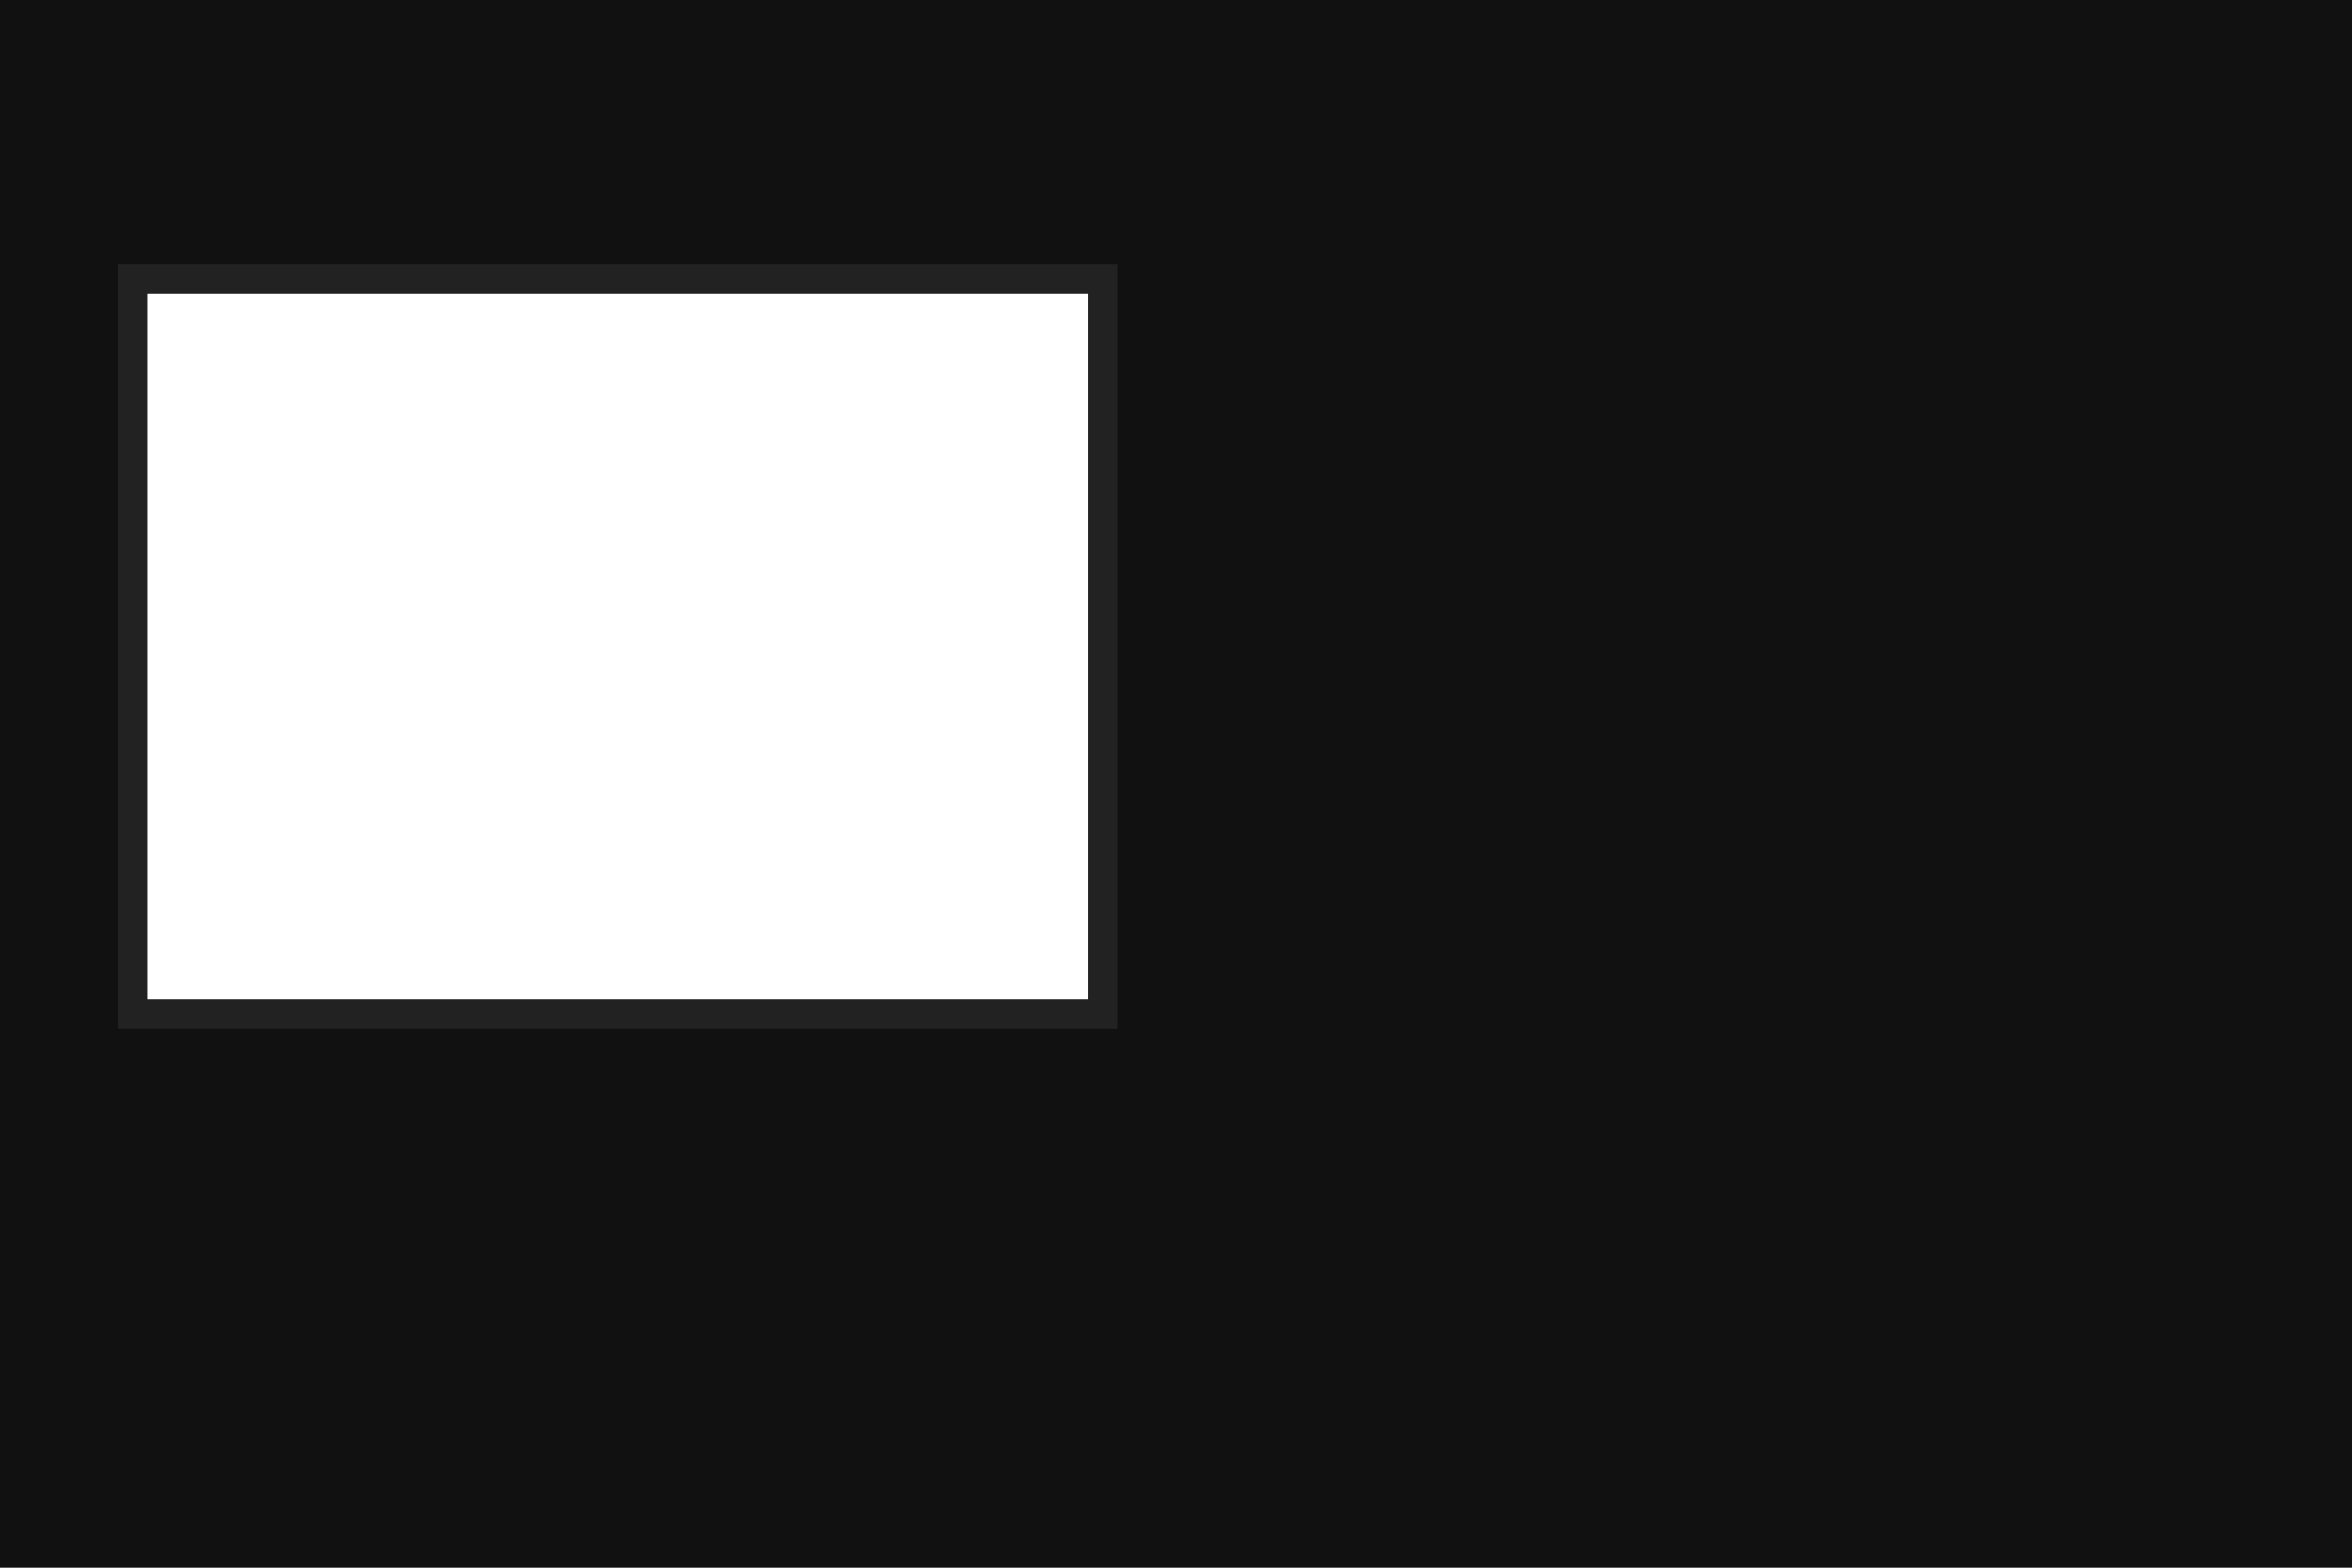
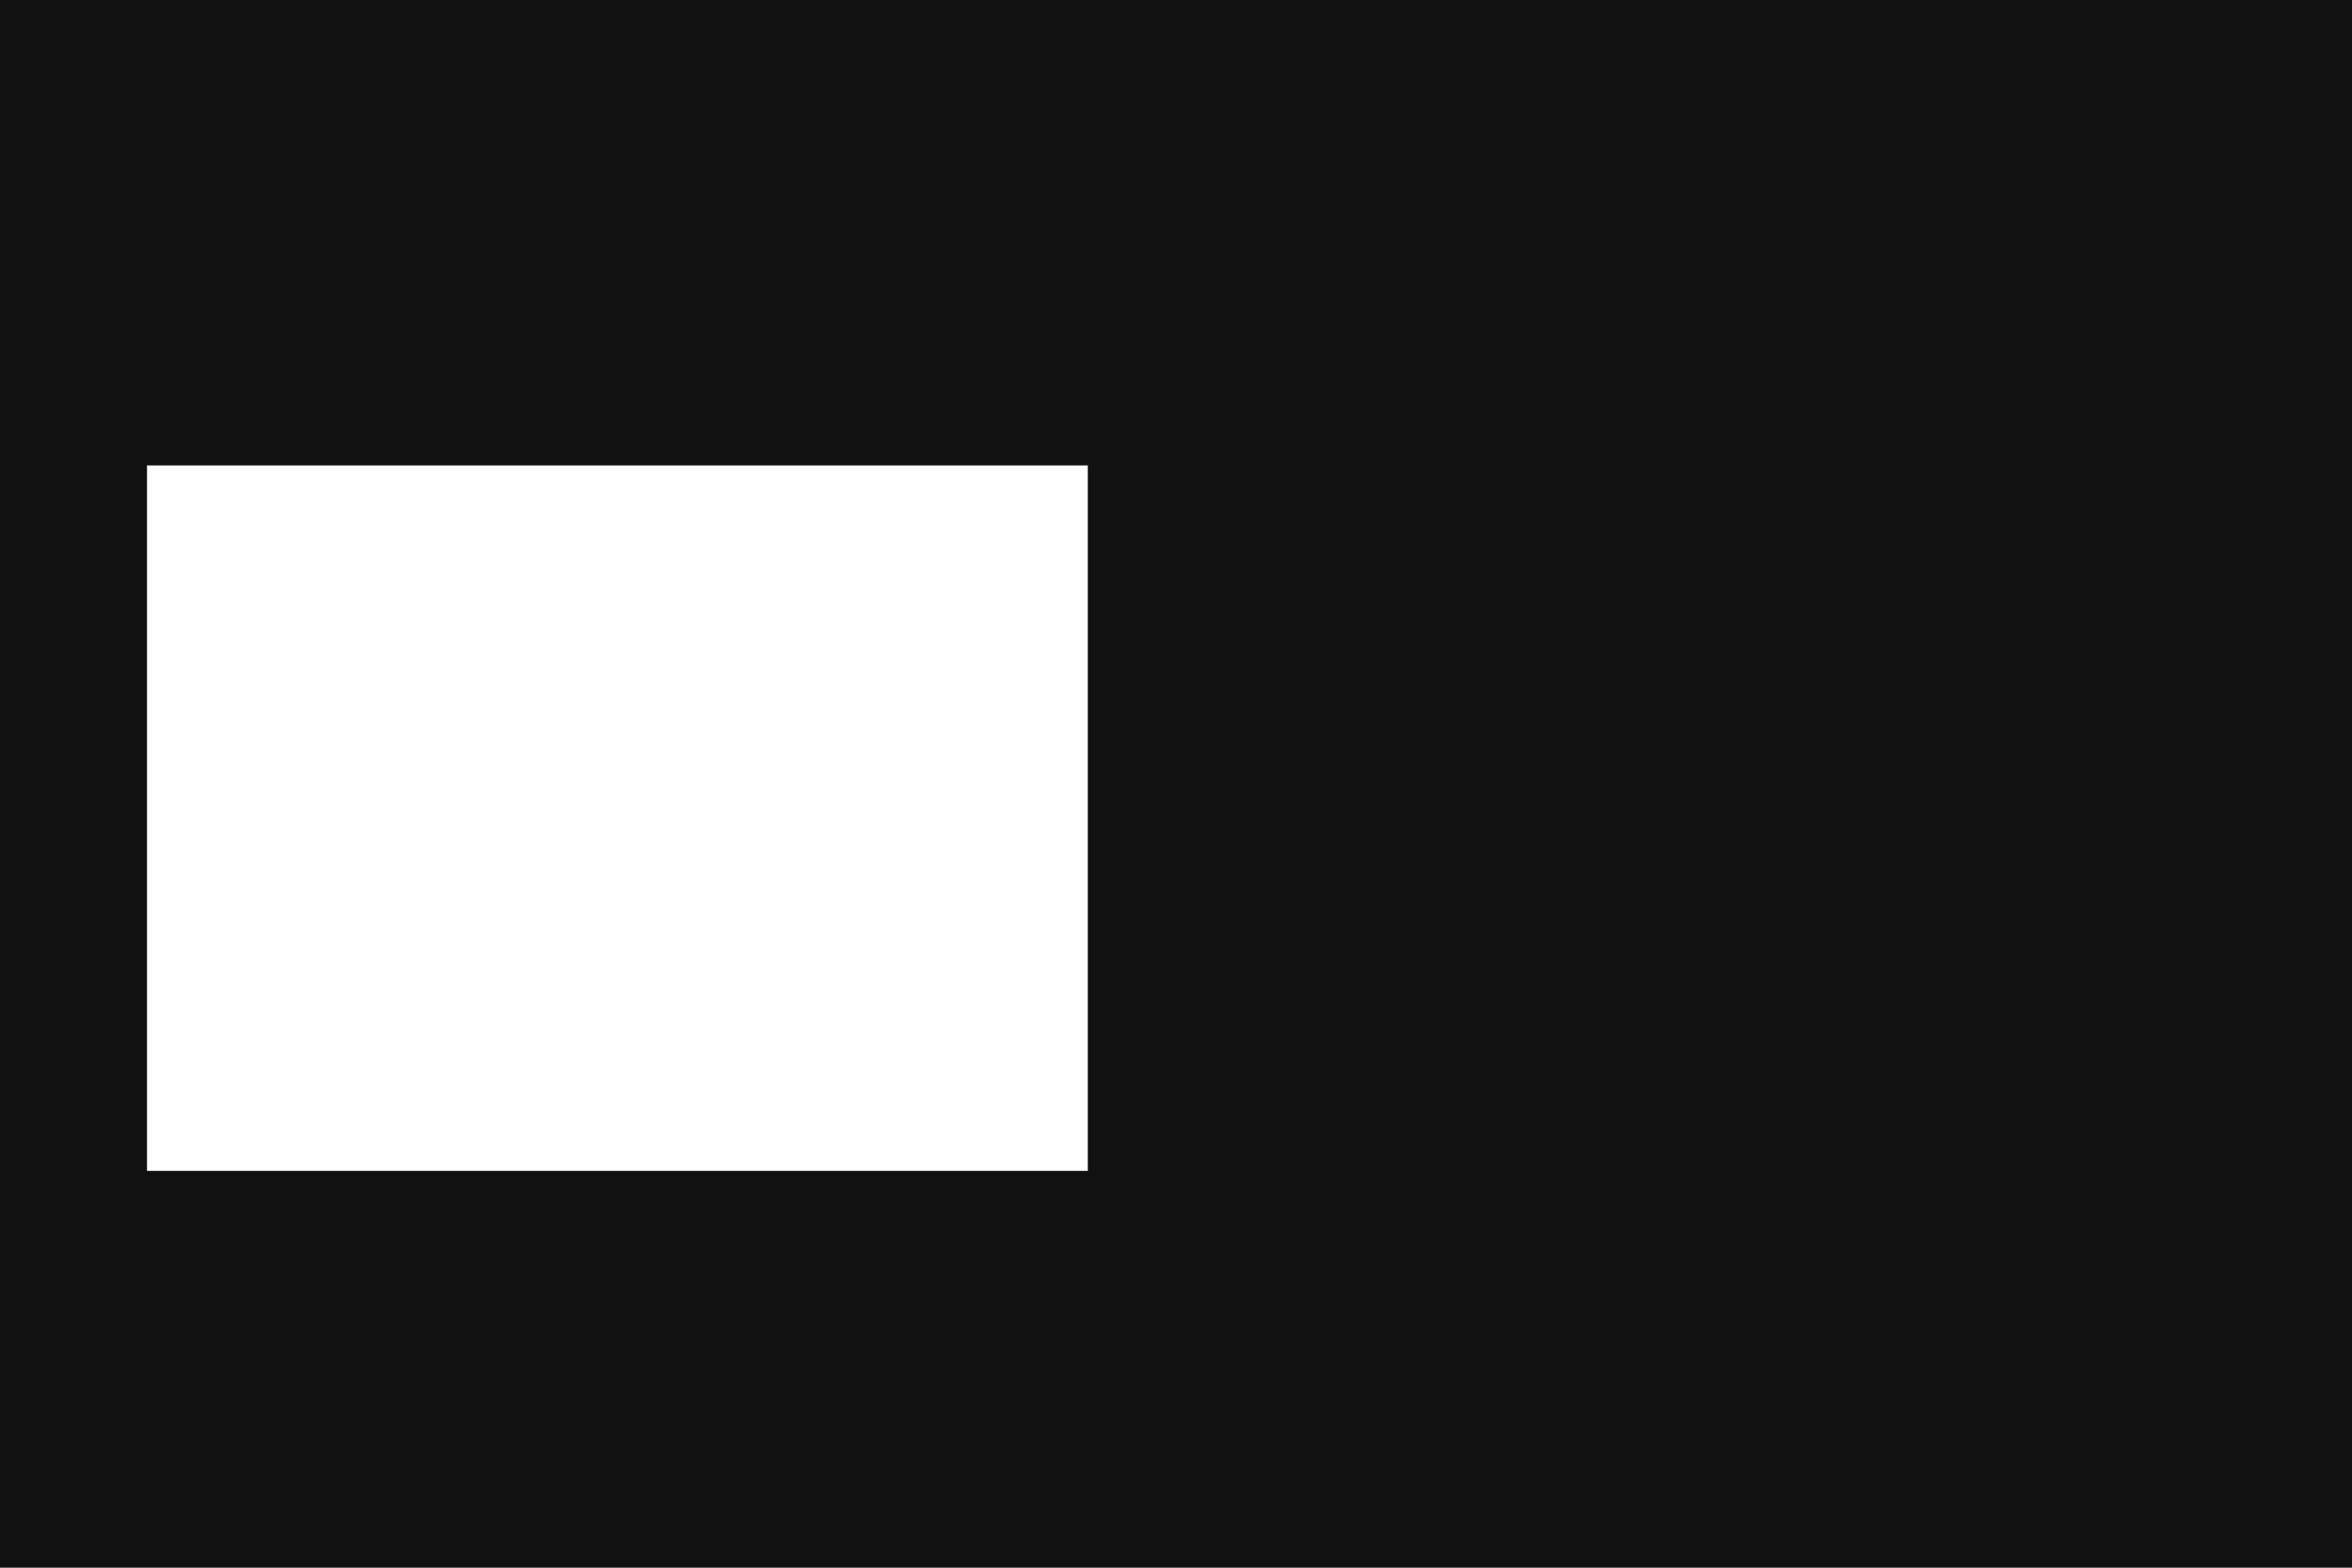
- <svg xmlns="http://www.w3.org/2000/svg" width="480" height="320" viewBox="0 0 480 320">
-   <g id="Group_13" data-name="Group 13" transform="translate(0 0)">
-     <path id="Union_11" data-name="Union 11" d="M-2800-500h-30V-760h30v144h192V-760h258v260Zm-30-260v-60h480v60Z" transform="translate(2830 820)" fill="#111" />
-     <path id="Union_3" data-name="Union 3" d="M-2022-254h-192v-6h192V-404h-192v-6h198v156Zm-198,0V-410h6v156Z" transform="translate(2244 464)" fill="#222" />
+ <svg xmlns="http://www.w3.org/2000/svg" width="480" height="320" viewBox="0 0 480 320" version="1.1" id="svg94">
+   <defs id="defs98" />
+   <g id="Group_10" data-name="Group 10" transform="matrix(-1,0,0,1,480,0.001)">
+     <path id="Union_5" data-name="Union 5" d="M 0,320 V 0 h 480 v 320 z m 258,-75 v -6 H 450 V 95 H 258 v -6 h -6 v 156 0 -156 h 6 z" fill="#111" />
  </g>
</svg>
